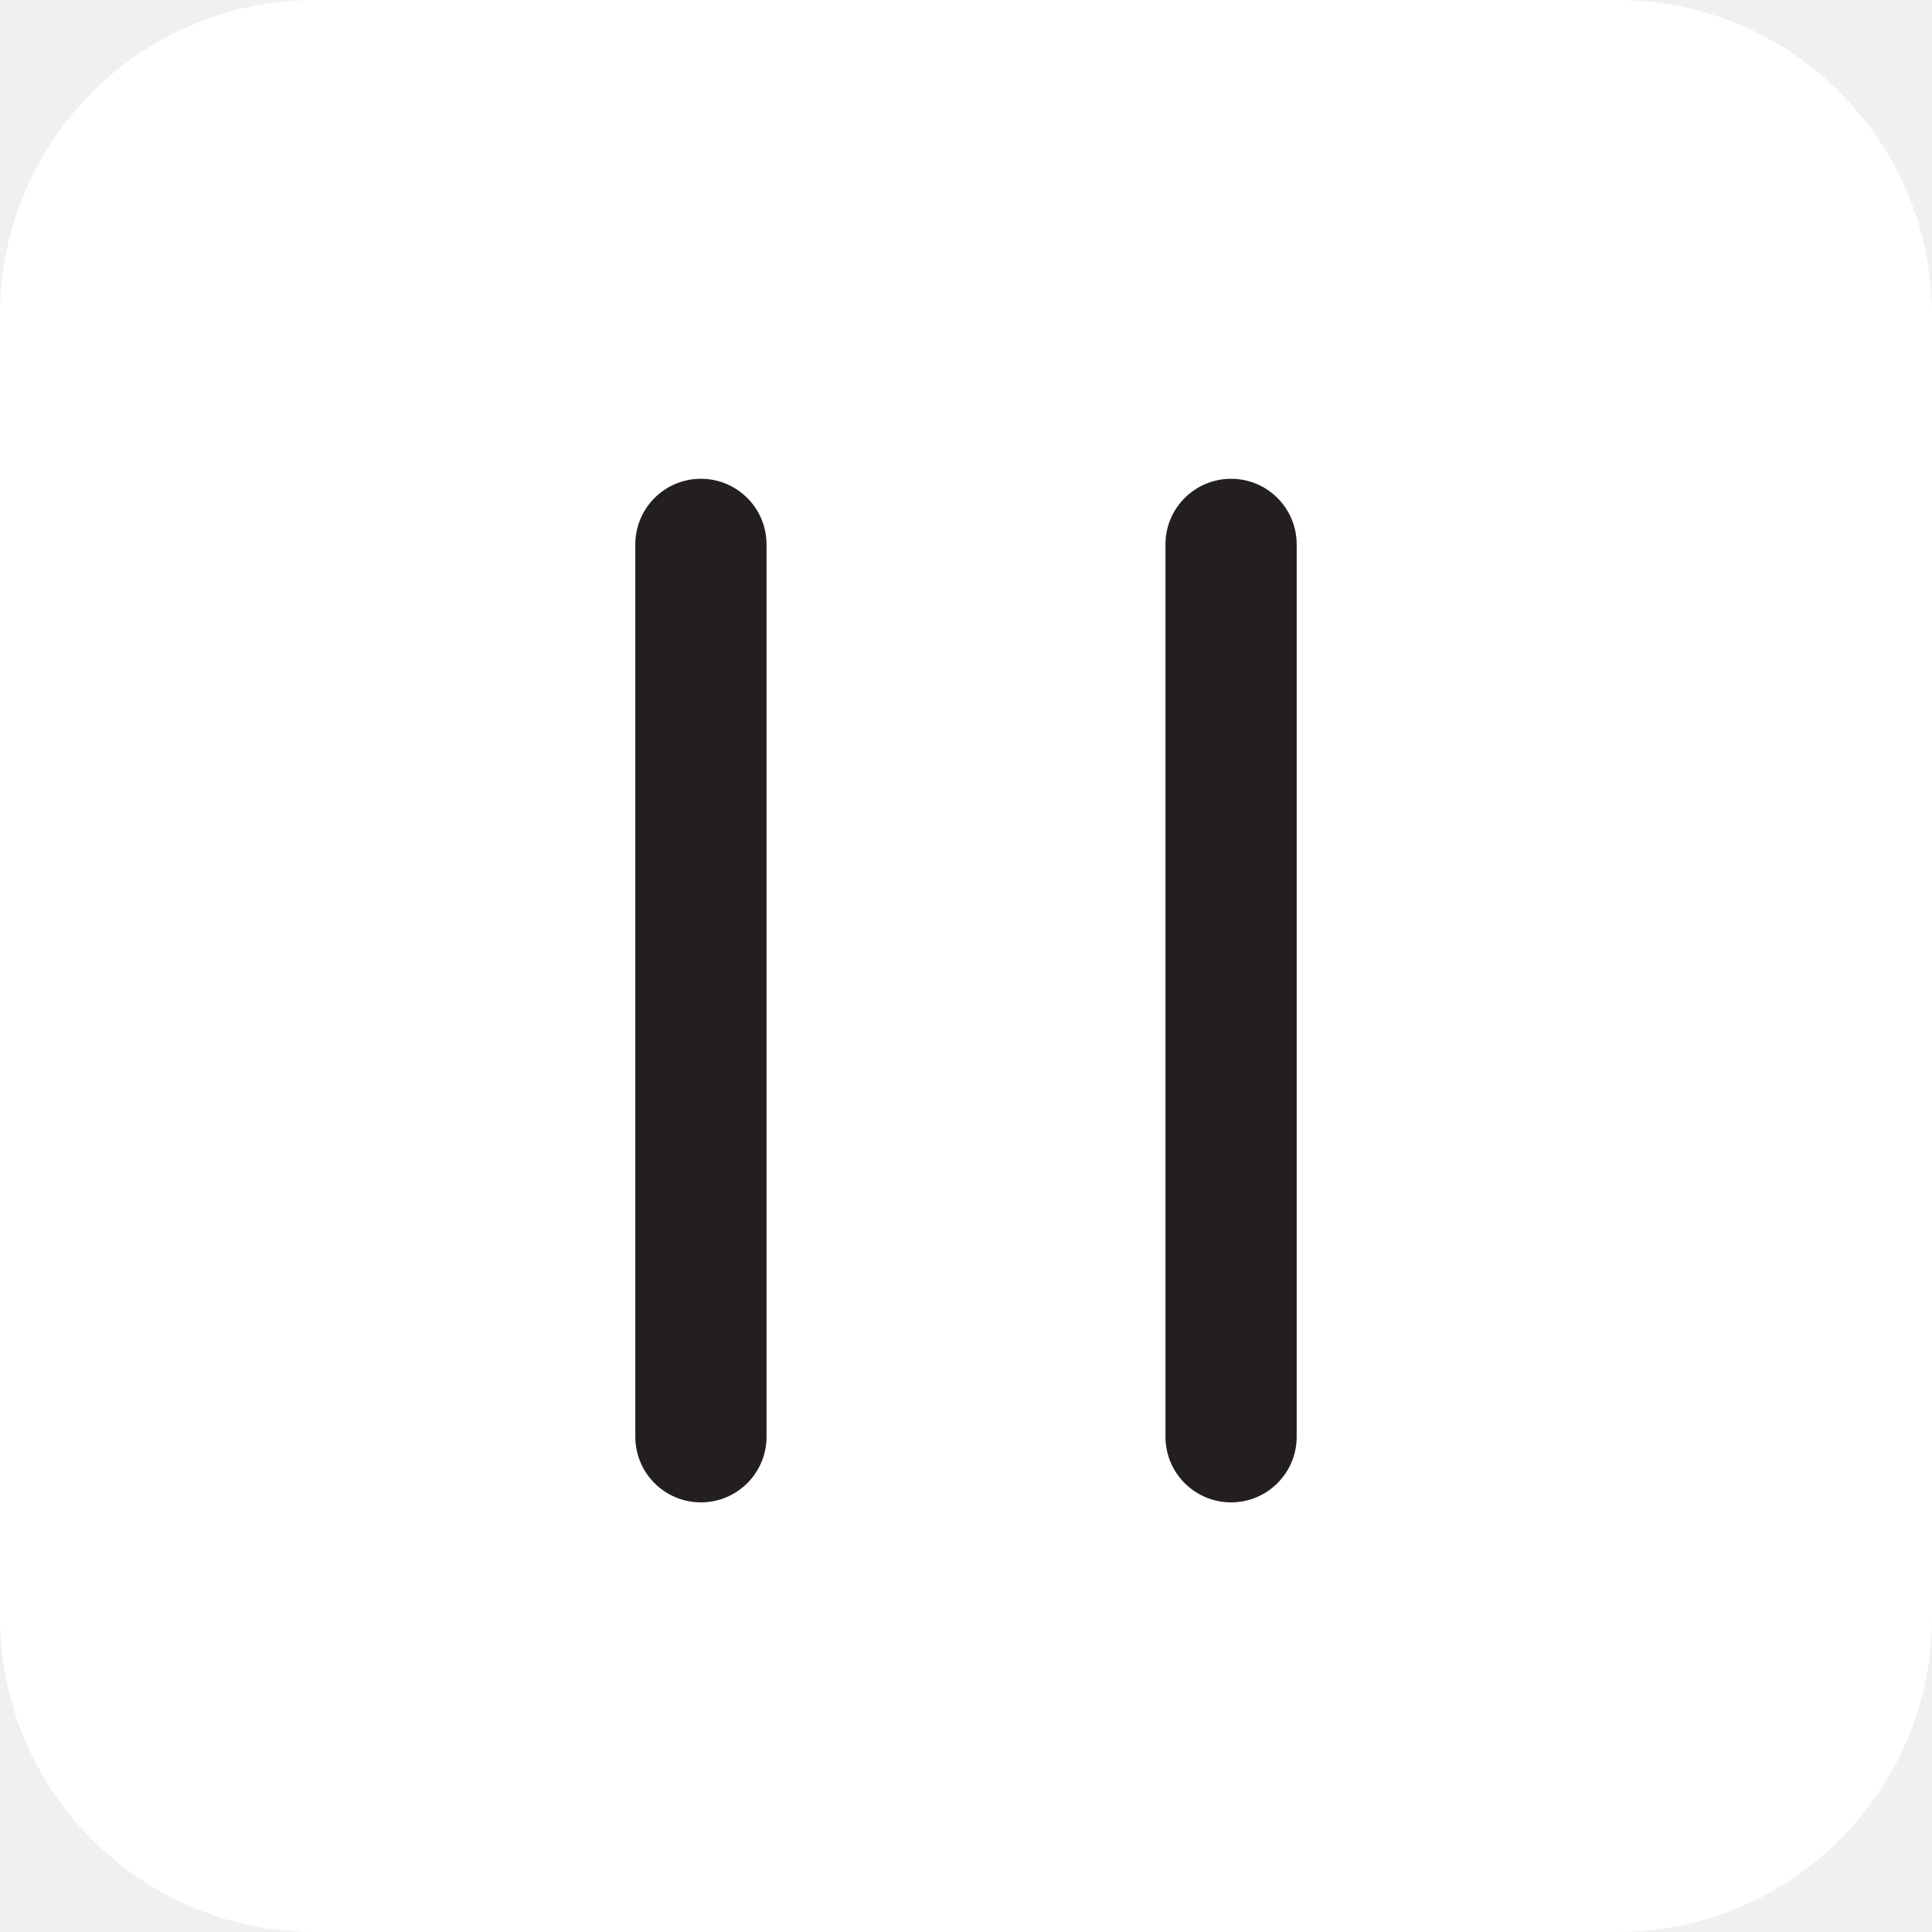
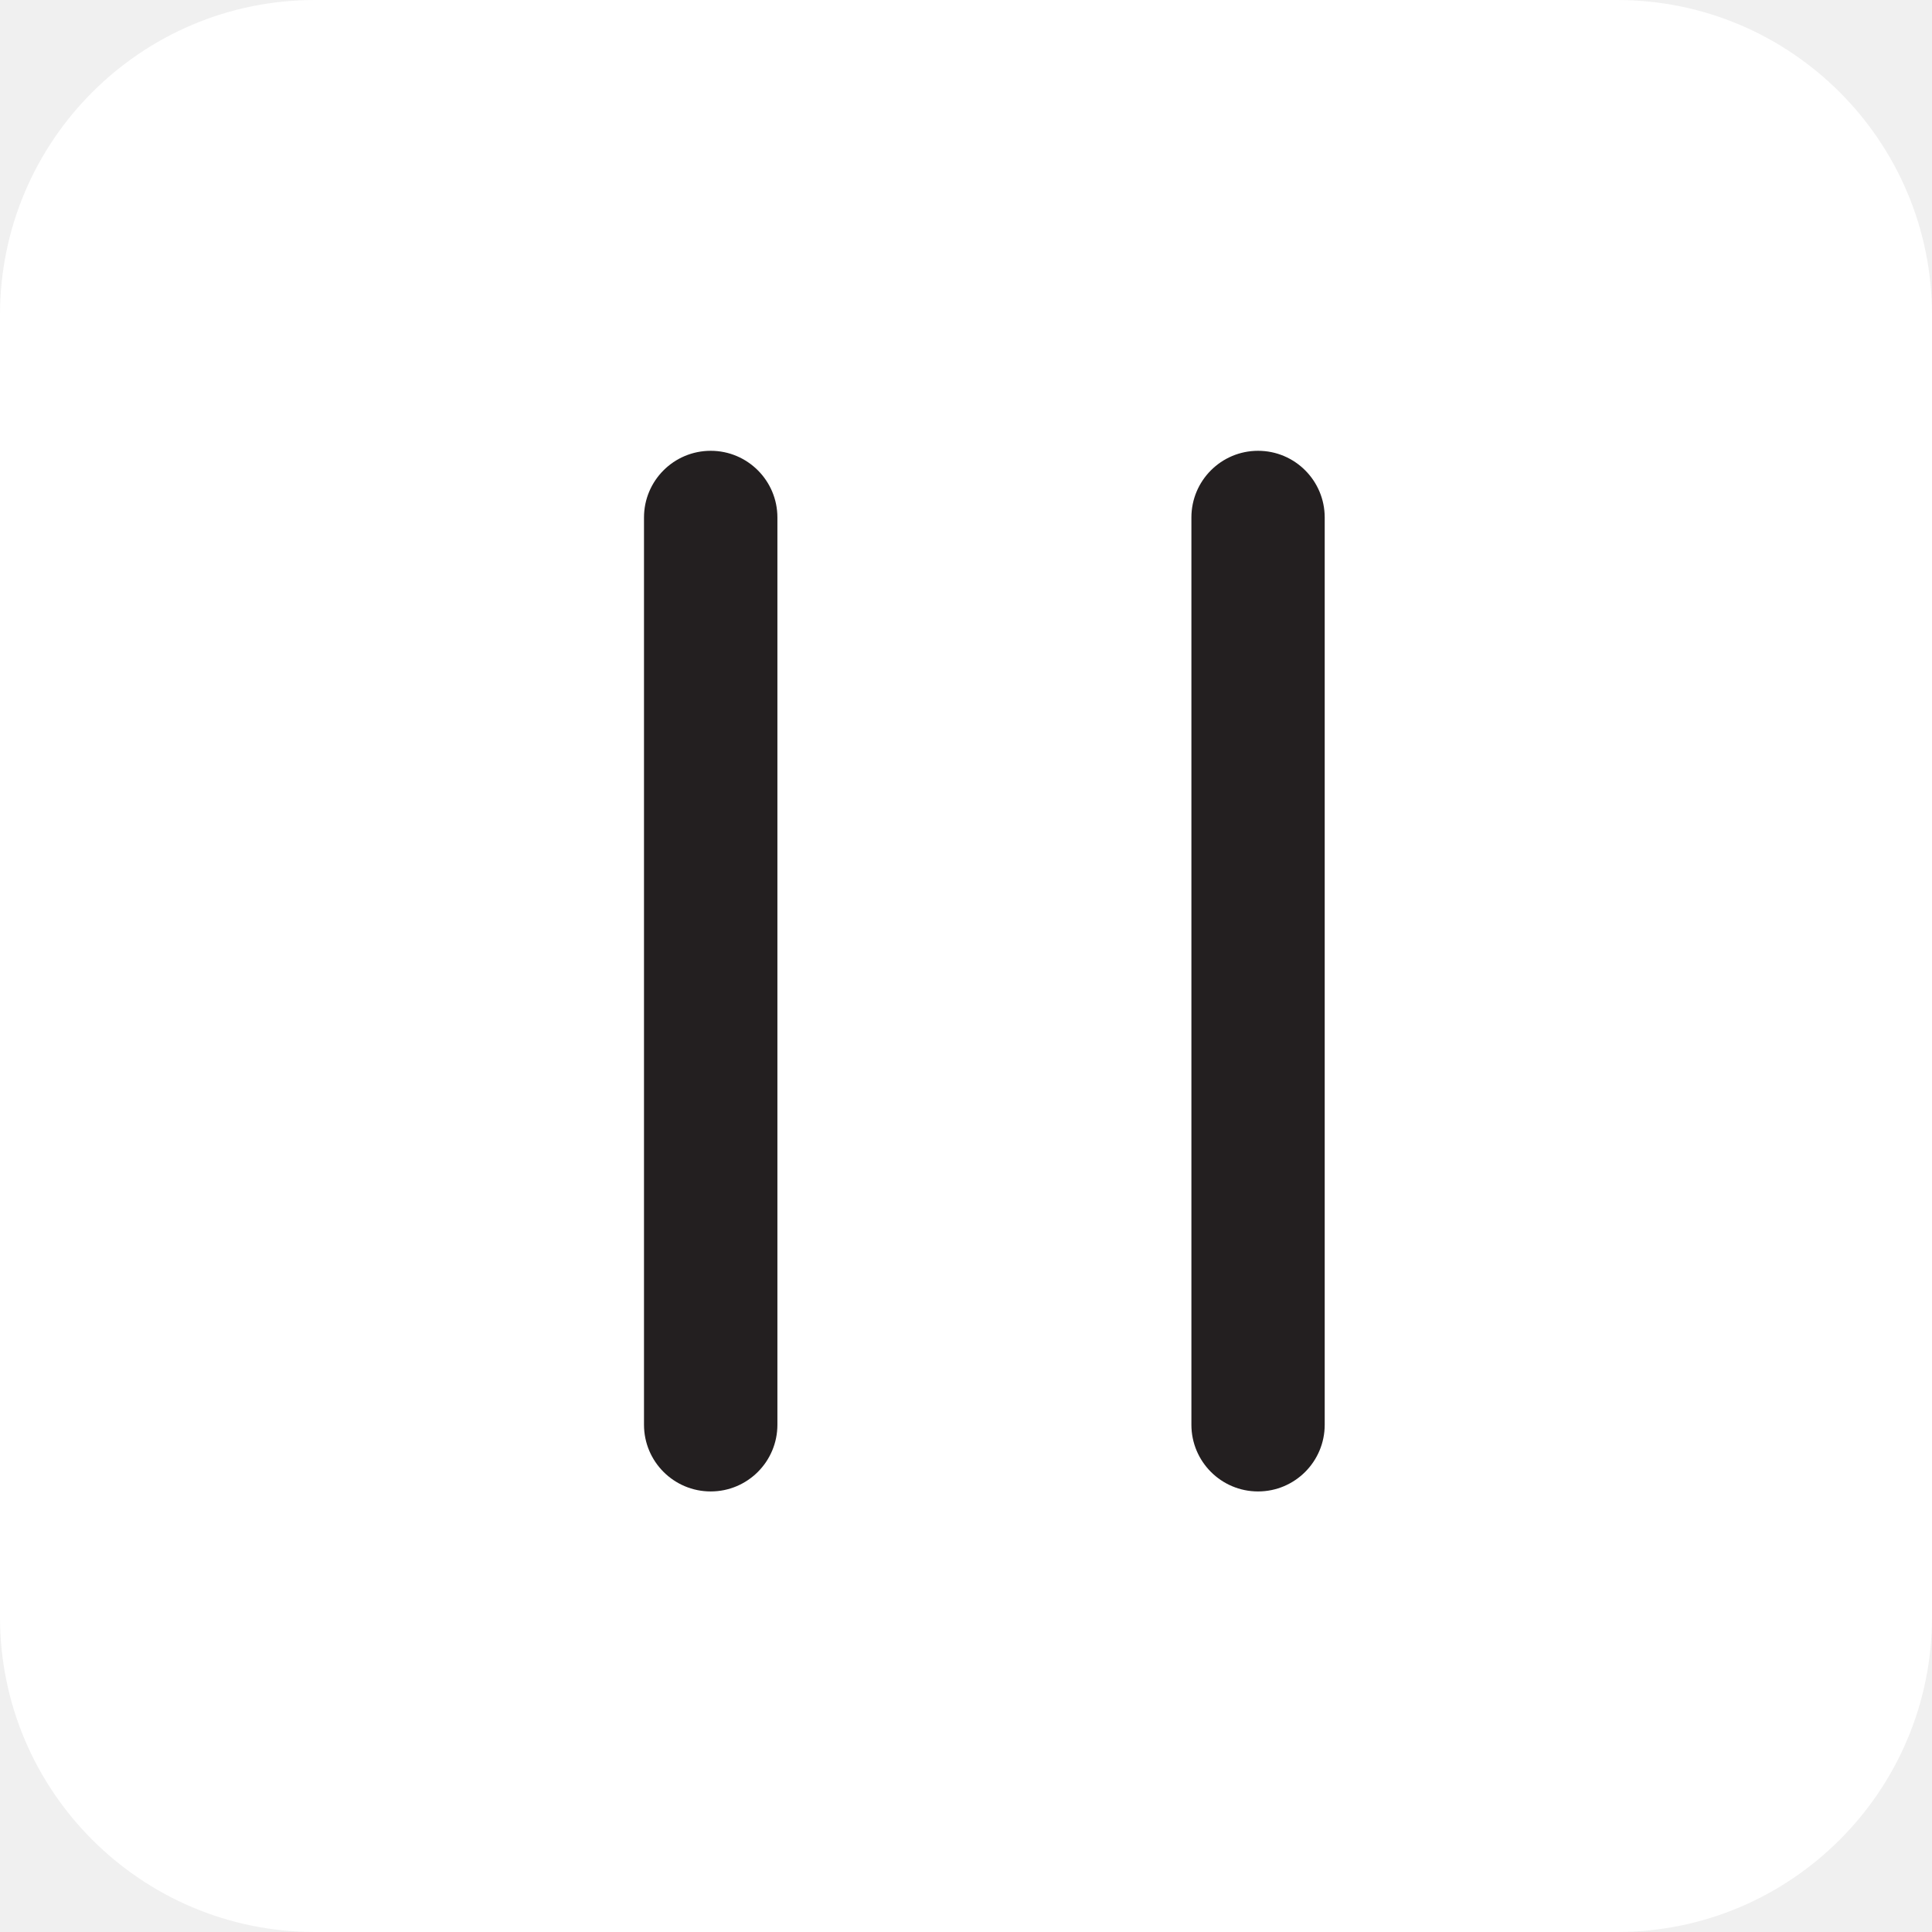
- <svg xmlns="http://www.w3.org/2000/svg" width="61px" height="61px" viewBox="0 0 61 61" version="1.1">
-   <g id="pause" stroke="none" stroke-width="1" fill="none" fill-rule="evenodd">
-     <path d="M61,51.057 C61,56.548 56.548,61 51.056,61 L9.944,61 C4.452,61 0,56.548 0,51.057 L0,9.944 C0,4.452 4.452,0 9.944,0 L51.056,0 C56.548,0 61,4.452 61,9.944 L61,51.057 L61,51.057 Z" id="Shape" fill="#FFFFFF" />
-     <path d="M22.131,47.435 C20.986,47.435 20.059,46.507 20.059,45.364 L20.059,17.188 C20.059,16.044 20.986,15.117 22.131,15.117 C23.275,15.117 24.202,16.045 24.202,17.188 L24.202,45.363 C24.202,46.507 23.275,47.435 22.131,47.435 L22.131,47.435 Z" id="Shape" fill="#231F20" />
-     <path d="M38.87,47.435 C37.725,47.435 36.798,46.507 36.798,45.364 L36.798,17.188 C36.798,16.044 37.726,15.117 38.87,15.117 C40.014,15.117 40.941,16.045 40.941,17.188 L40.941,45.363 C40.941,46.507 40.014,47.435 38.87,47.435 L38.87,47.435 Z" id="Shape" fill="#231F20" />
+ <svg xmlns="http://www.w3.org/2000/svg" width="60px" height="60px" viewBox="0 0 60 60" version="1.1">
+   <defs />
+   <g id="Page-1" stroke="none" stroke-width="1" fill="none" fill-rule="evenodd">
+     <g id="pause">
+       <path d="M60,50.22 C60,55.621 55.621,60 50.219,60 L9.781,60 C4.379,60 0,55.621 0,50.22 L0,9.781 C0,4.379 4.379,0 9.781,0 L50.219,0 C55.621,0 60,4.379 60,9.781 L60,50.22 L60,50.22 Z" id="Shape" fill="#FFFFFF" />
+       <path d="M22.072,46.318 C20.927,46.318 20,45.39 20,44.247 L20,16.071 C20,14.927 20.927,14 22.072,14 C23.216,14 24.143,14.928 24.143,16.071 L24.143,44.246 C24.143,45.39 23.216,46.318 22.072,46.318 L22.072,46.318 Z" id="Shape" fill="#231F20" />
+       <path d="M39.07,46.318 C37.926,46.318 37,45.39 37,44.247 L37,16.071 C37,14.927 37.927,14 39.07,14 C40.214,14 41.14,14.928 41.14,16.071 L41.14,44.246 C41.14,45.39 40.214,46.318 39.07,46.318 L39.07,46.318 Z" id="Shape" fill="#231F20" />
+     </g>
  </g>
</svg>
